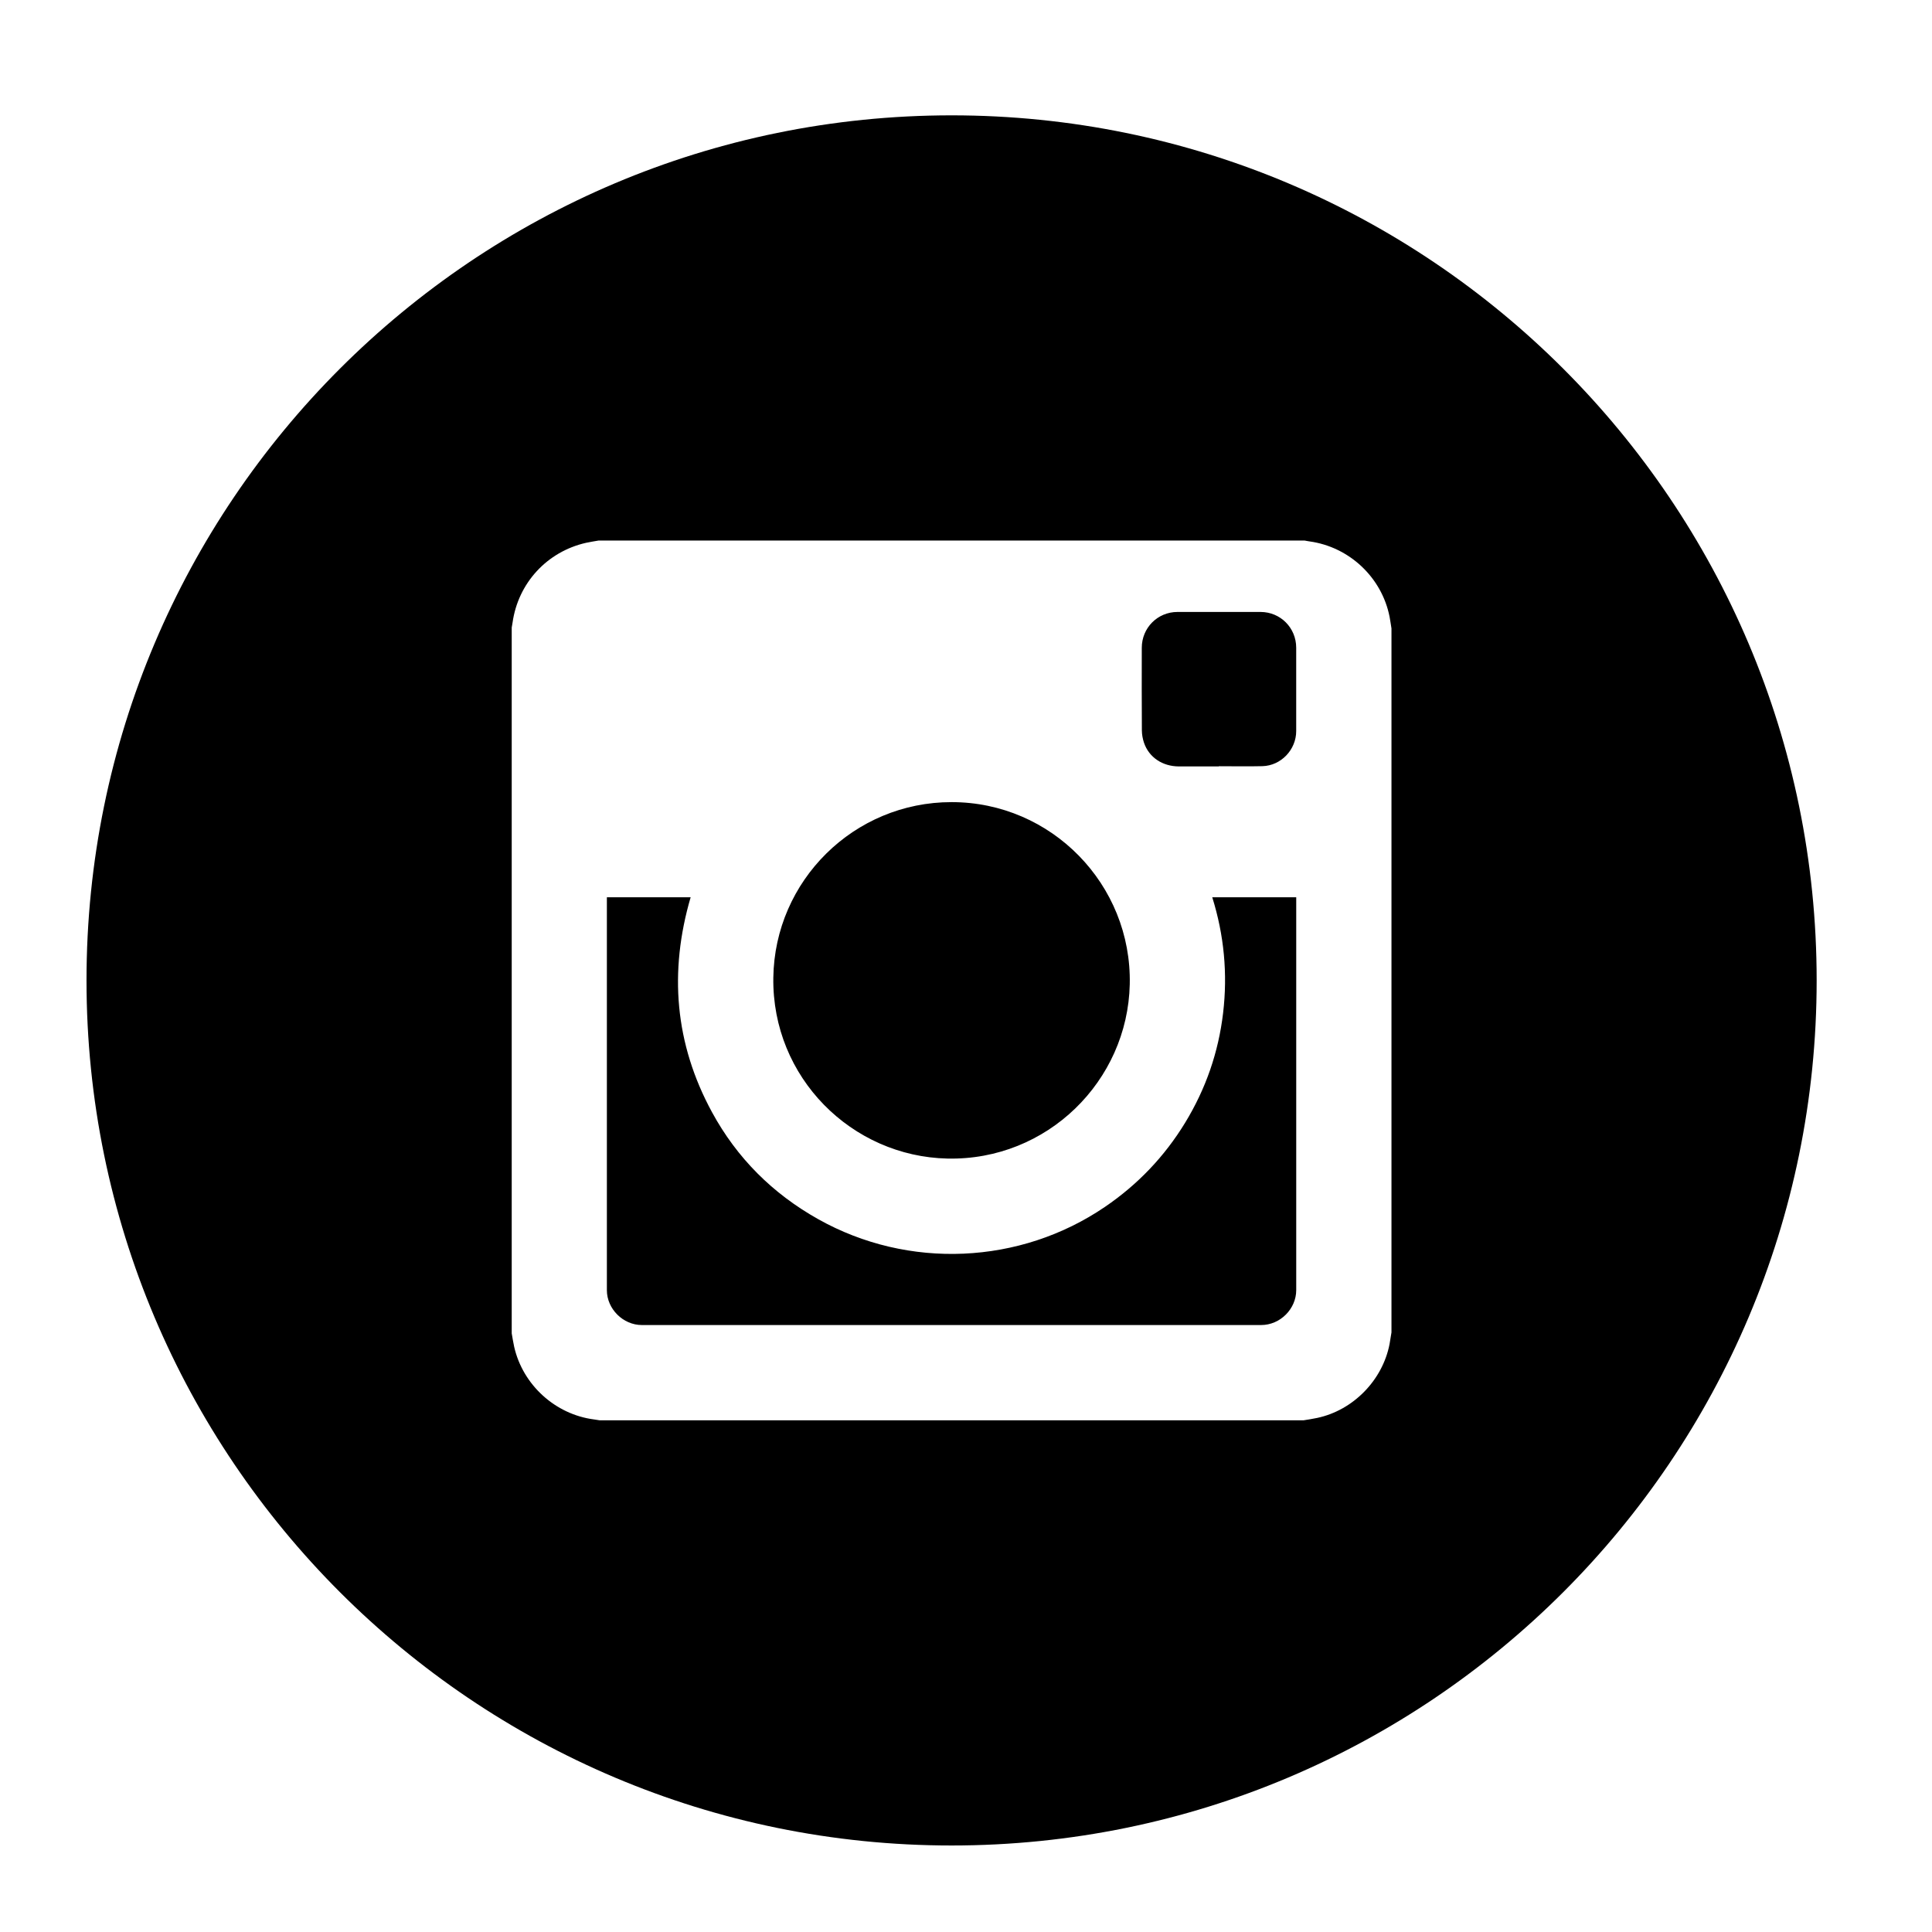
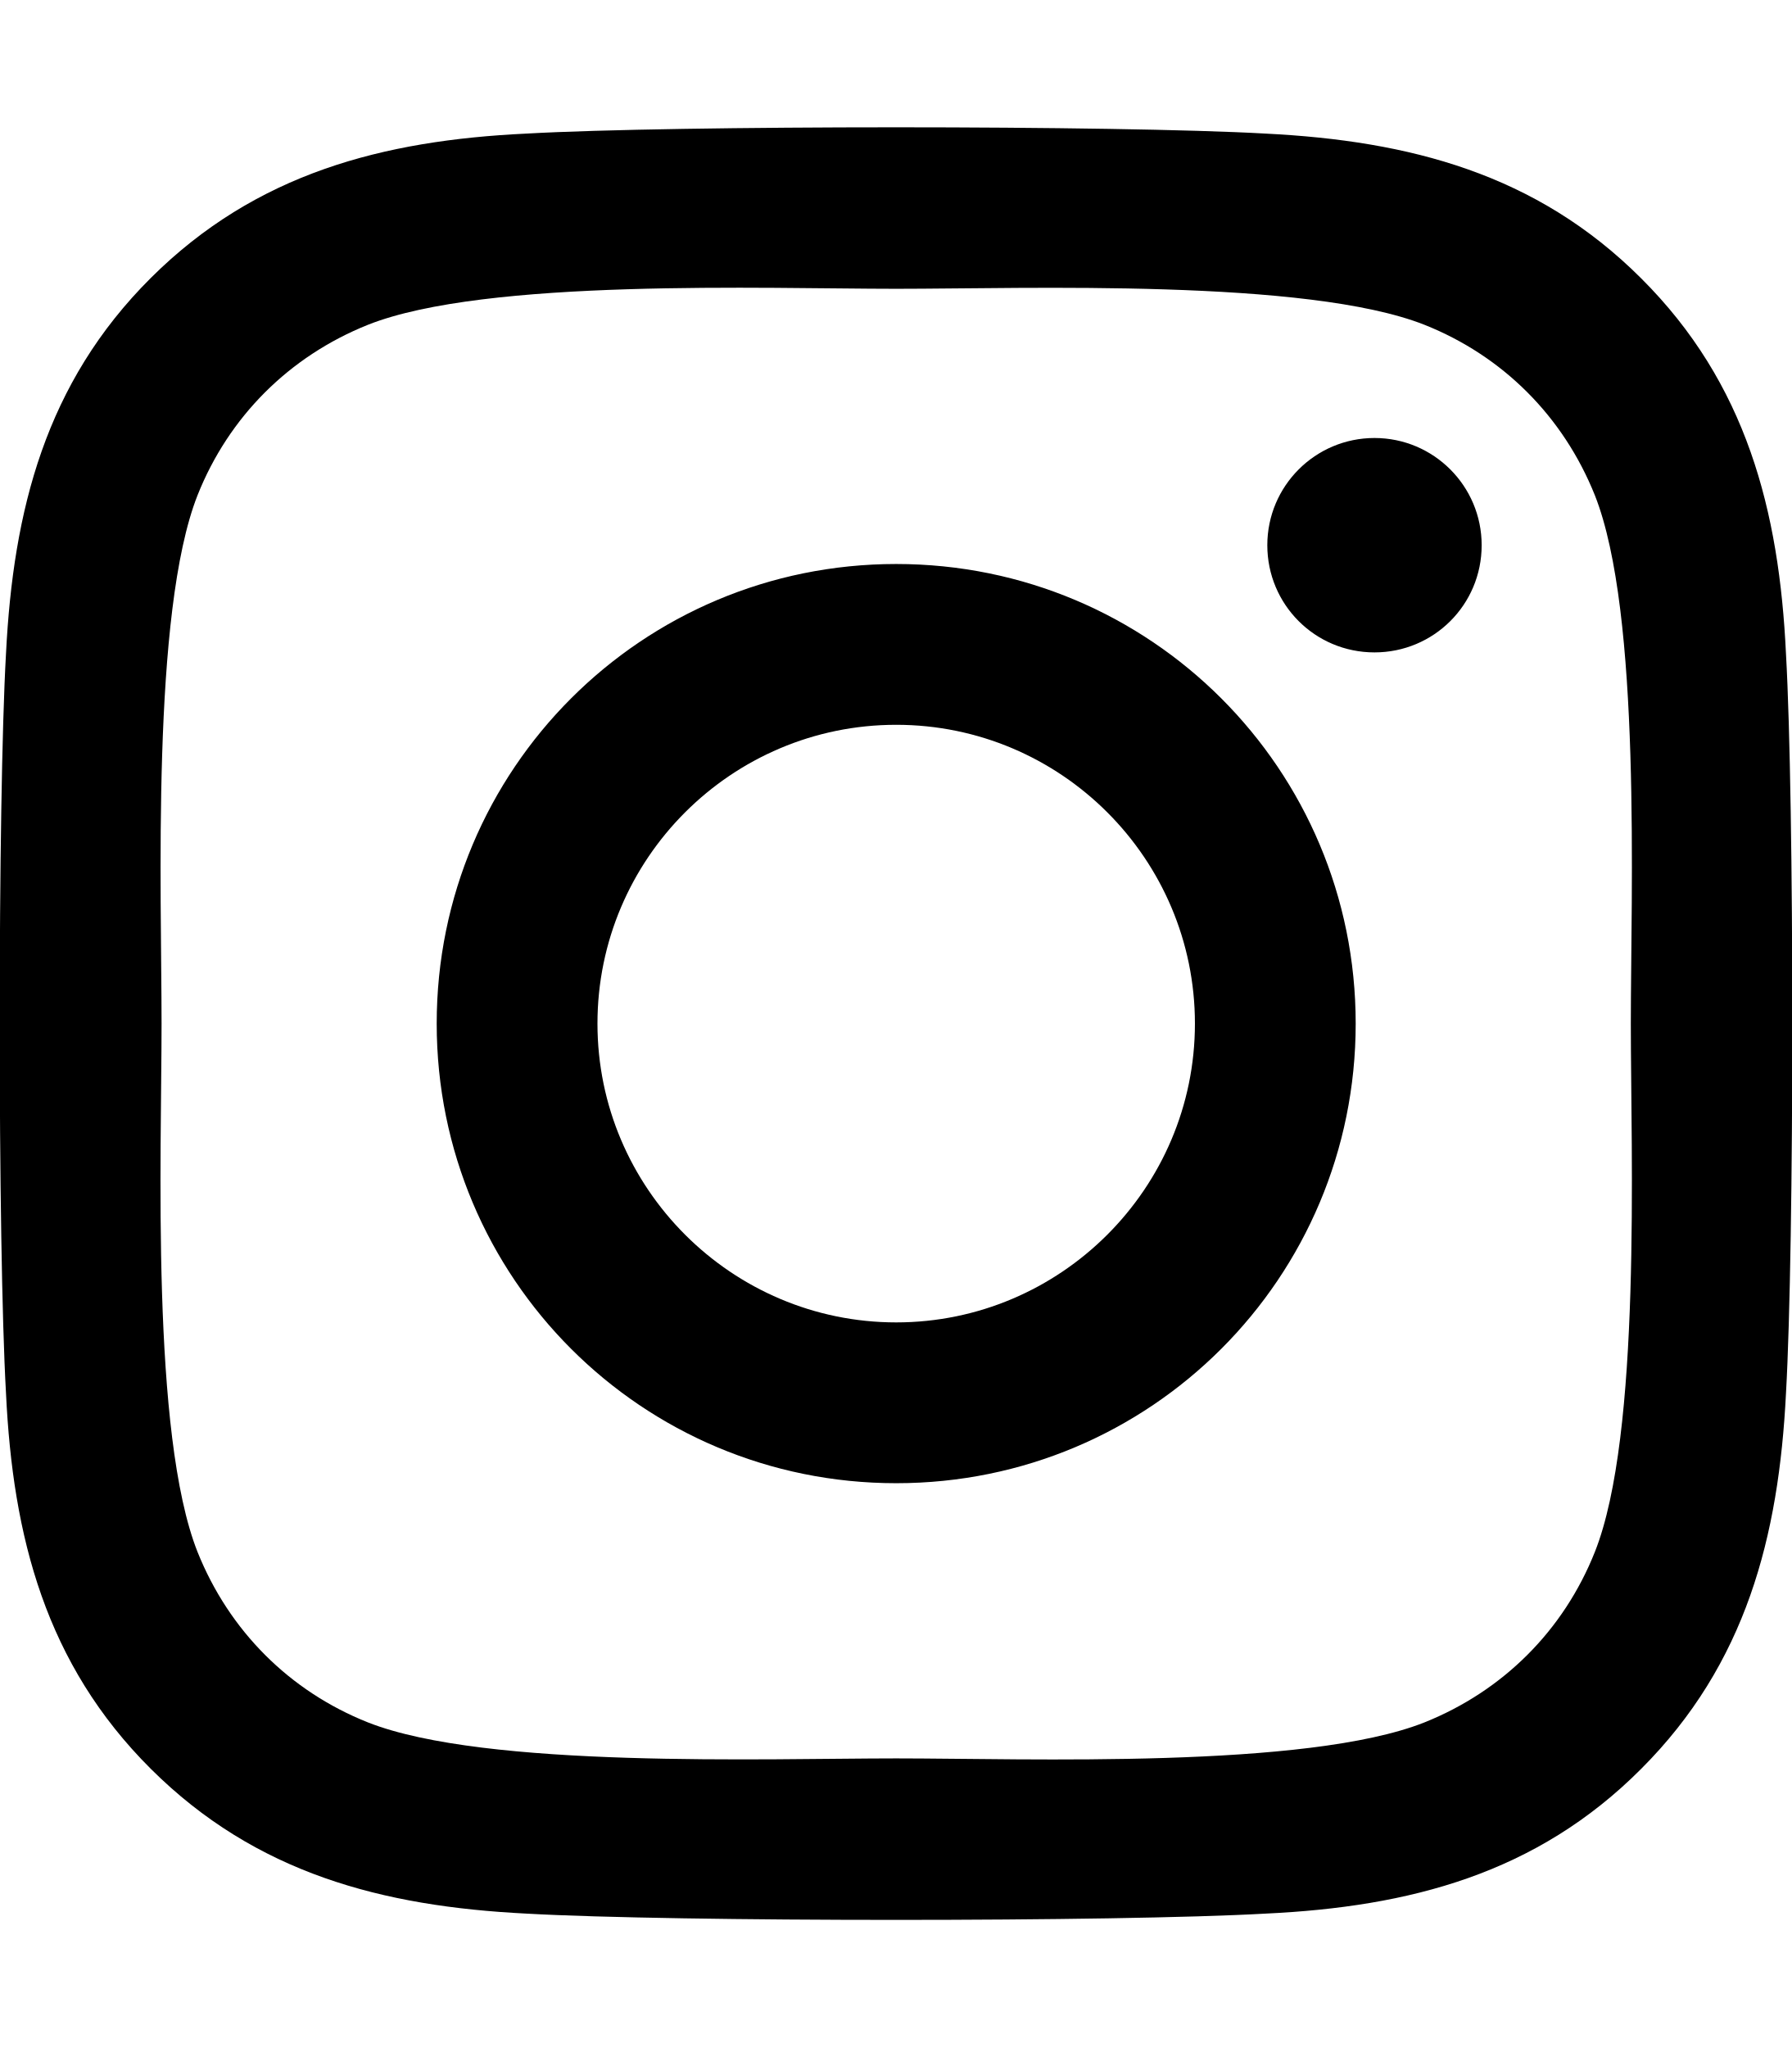
- <svg xmlns="http://www.w3.org/2000/svg" style="enable-background:new 0 0 67 67;" version="1.1" viewBox="0 0 67 67" xml:space="preserve">
-   <path d="M42.271,26.578v-0.006c0.502,0,1.005,0.01,1.508-0.002  c0.646-0.017,1.172-0.57,1.172-1.217c0-0.963,0-1.927,0-2.89c0-0.691-0.547-1.24-1.236-1.241c-0.961,0-1.922-0.001-2.883,0  c-0.688,0.001-1.236,0.552-1.236,1.243c-0.001,0.955-0.004,1.91,0.003,2.865c0.001,0.143,0.028,0.291,0.073,0.426  c0.173,0.508,0.639,0.82,1.209,0.823C41.344,26.579,41.808,26.578,42.271,26.578z M33,27.817c-3.384-0.002-6.135,2.721-6.182,6.089  c-0.049,3.46,2.72,6.201,6.04,6.272c3.454,0.074,6.248-2.686,6.321-6.043C39.254,30.675,36.462,27.815,33,27.817z M21.046,31.116  v0.082c0,4.515-0.001,9.03,0,13.545c0,0.649,0.562,1.208,1.212,1.208c7.16,0.001,14.319,0.001,21.479,0  c0.656,0,1.215-0.557,1.215-1.212c0.001-4.509,0-9.02,0-13.528v-0.094h-2.912c0.411,1.313,0.537,2.651,0.376,4.014  c-0.161,1.363-0.601,2.631-1.316,3.803s-1.644,2.145-2.779,2.918c-2.944,2.006-6.821,2.182-9.946,0.428  c-1.579-0.885-2.819-2.12-3.685-3.713c-1.289-2.373-1.495-4.865-0.739-7.451C22.983,31.116,22.021,31.116,21.046,31.116z   M45.205,49.255c0.159-0.026,0.318-0.049,0.475-0.083c1.246-0.265,2.264-1.304,2.508-2.557c0.025-0.137,0.045-0.273,0.067-0.409  V21.794c-0.021-0.133-0.04-0.268-0.065-0.401c-0.268-1.367-1.396-2.428-2.78-2.618c-0.058-0.007-0.113-0.02-0.17-0.03H20.761  c-0.147,0.027-0.296,0.047-0.441,0.08c-1.352,0.308-2.352,1.396-2.545,2.766c-0.008,0.057-0.02,0.114-0.029,0.171V46.24  c0.028,0.154,0.05,0.311,0.085,0.465c0.299,1.322,1.427,2.347,2.77,2.52c0.064,0.008,0.13,0.021,0.195,0.03H45.205z M33,64  C16.432,64,3,50.569,3,34S16.432,4,33,4s30,13.431,30,30S49.568,64,33,64z" style="fill-rule:evenodd;clip-rule:evenodd;" />
+ <svg xmlns="http://www.w3.org/2000/svg" viewBox="0 0 448 512">
+   <path d="M224.1 141c-63.6 0-114.9 51.3-114.9 114.9s51.3 114.9 114.9 114.9S339 319.5 339 255.9 287.7 141 224.1 141zm0 189.6c-41.1 0-74.7-33.5-74.7-74.7s33.5-74.7 74.7-74.7 74.7 33.5 74.7 74.7-33.6 74.7-74.7 74.7zm146.4-194.3c0 14.9-12 26.8-26.8 26.8-14.9 0-26.8-12-26.8-26.8s12-26.8 26.8-26.8 26.8 12 26.8 26.8zm76.1 27.2c-1.7-35.9-9.9-67.7-36.2-93.9-26.2-26.2-58-34.4-93.9-36.2-37-2.1-147.9-2.1-184.9 0-35.8 1.7-67.6 9.9-93.9 36.1s-34.4 58-36.2 93.9c-2.1 37-2.1 147.9 0 184.9 1.7 35.9 9.9 67.7 36.2 93.9s58 34.4 93.9 36.2c37 2.1 147.9 2.1 184.9 0 35.9-1.7 67.7-9.9 93.9-36.2 26.2-26.2 34.4-58 36.2-93.9 2.1-37 2.1-147.8 0-184.8zM398.8 388c-7.8 19.6-22.9 34.7-42.6 42.6-29.5 11.7-99.5 9-132.1 9s-102.7 2.6-132.1-9c-19.6-7.8-34.7-22.9-42.6-42.6-11.7-29.5-9-99.5-9-132.1s-2.6-102.7 9-132.1c7.8-19.6 22.9-34.7 42.6-42.6 29.5-11.7 99.5-9 132.1-9s102.7-2.6 132.1 9c19.6 7.8 34.7 22.9 42.6 42.6 11.7 29.5 9 99.5 9 132.1s2.7 102.7-9 132.1z" />
</svg>
